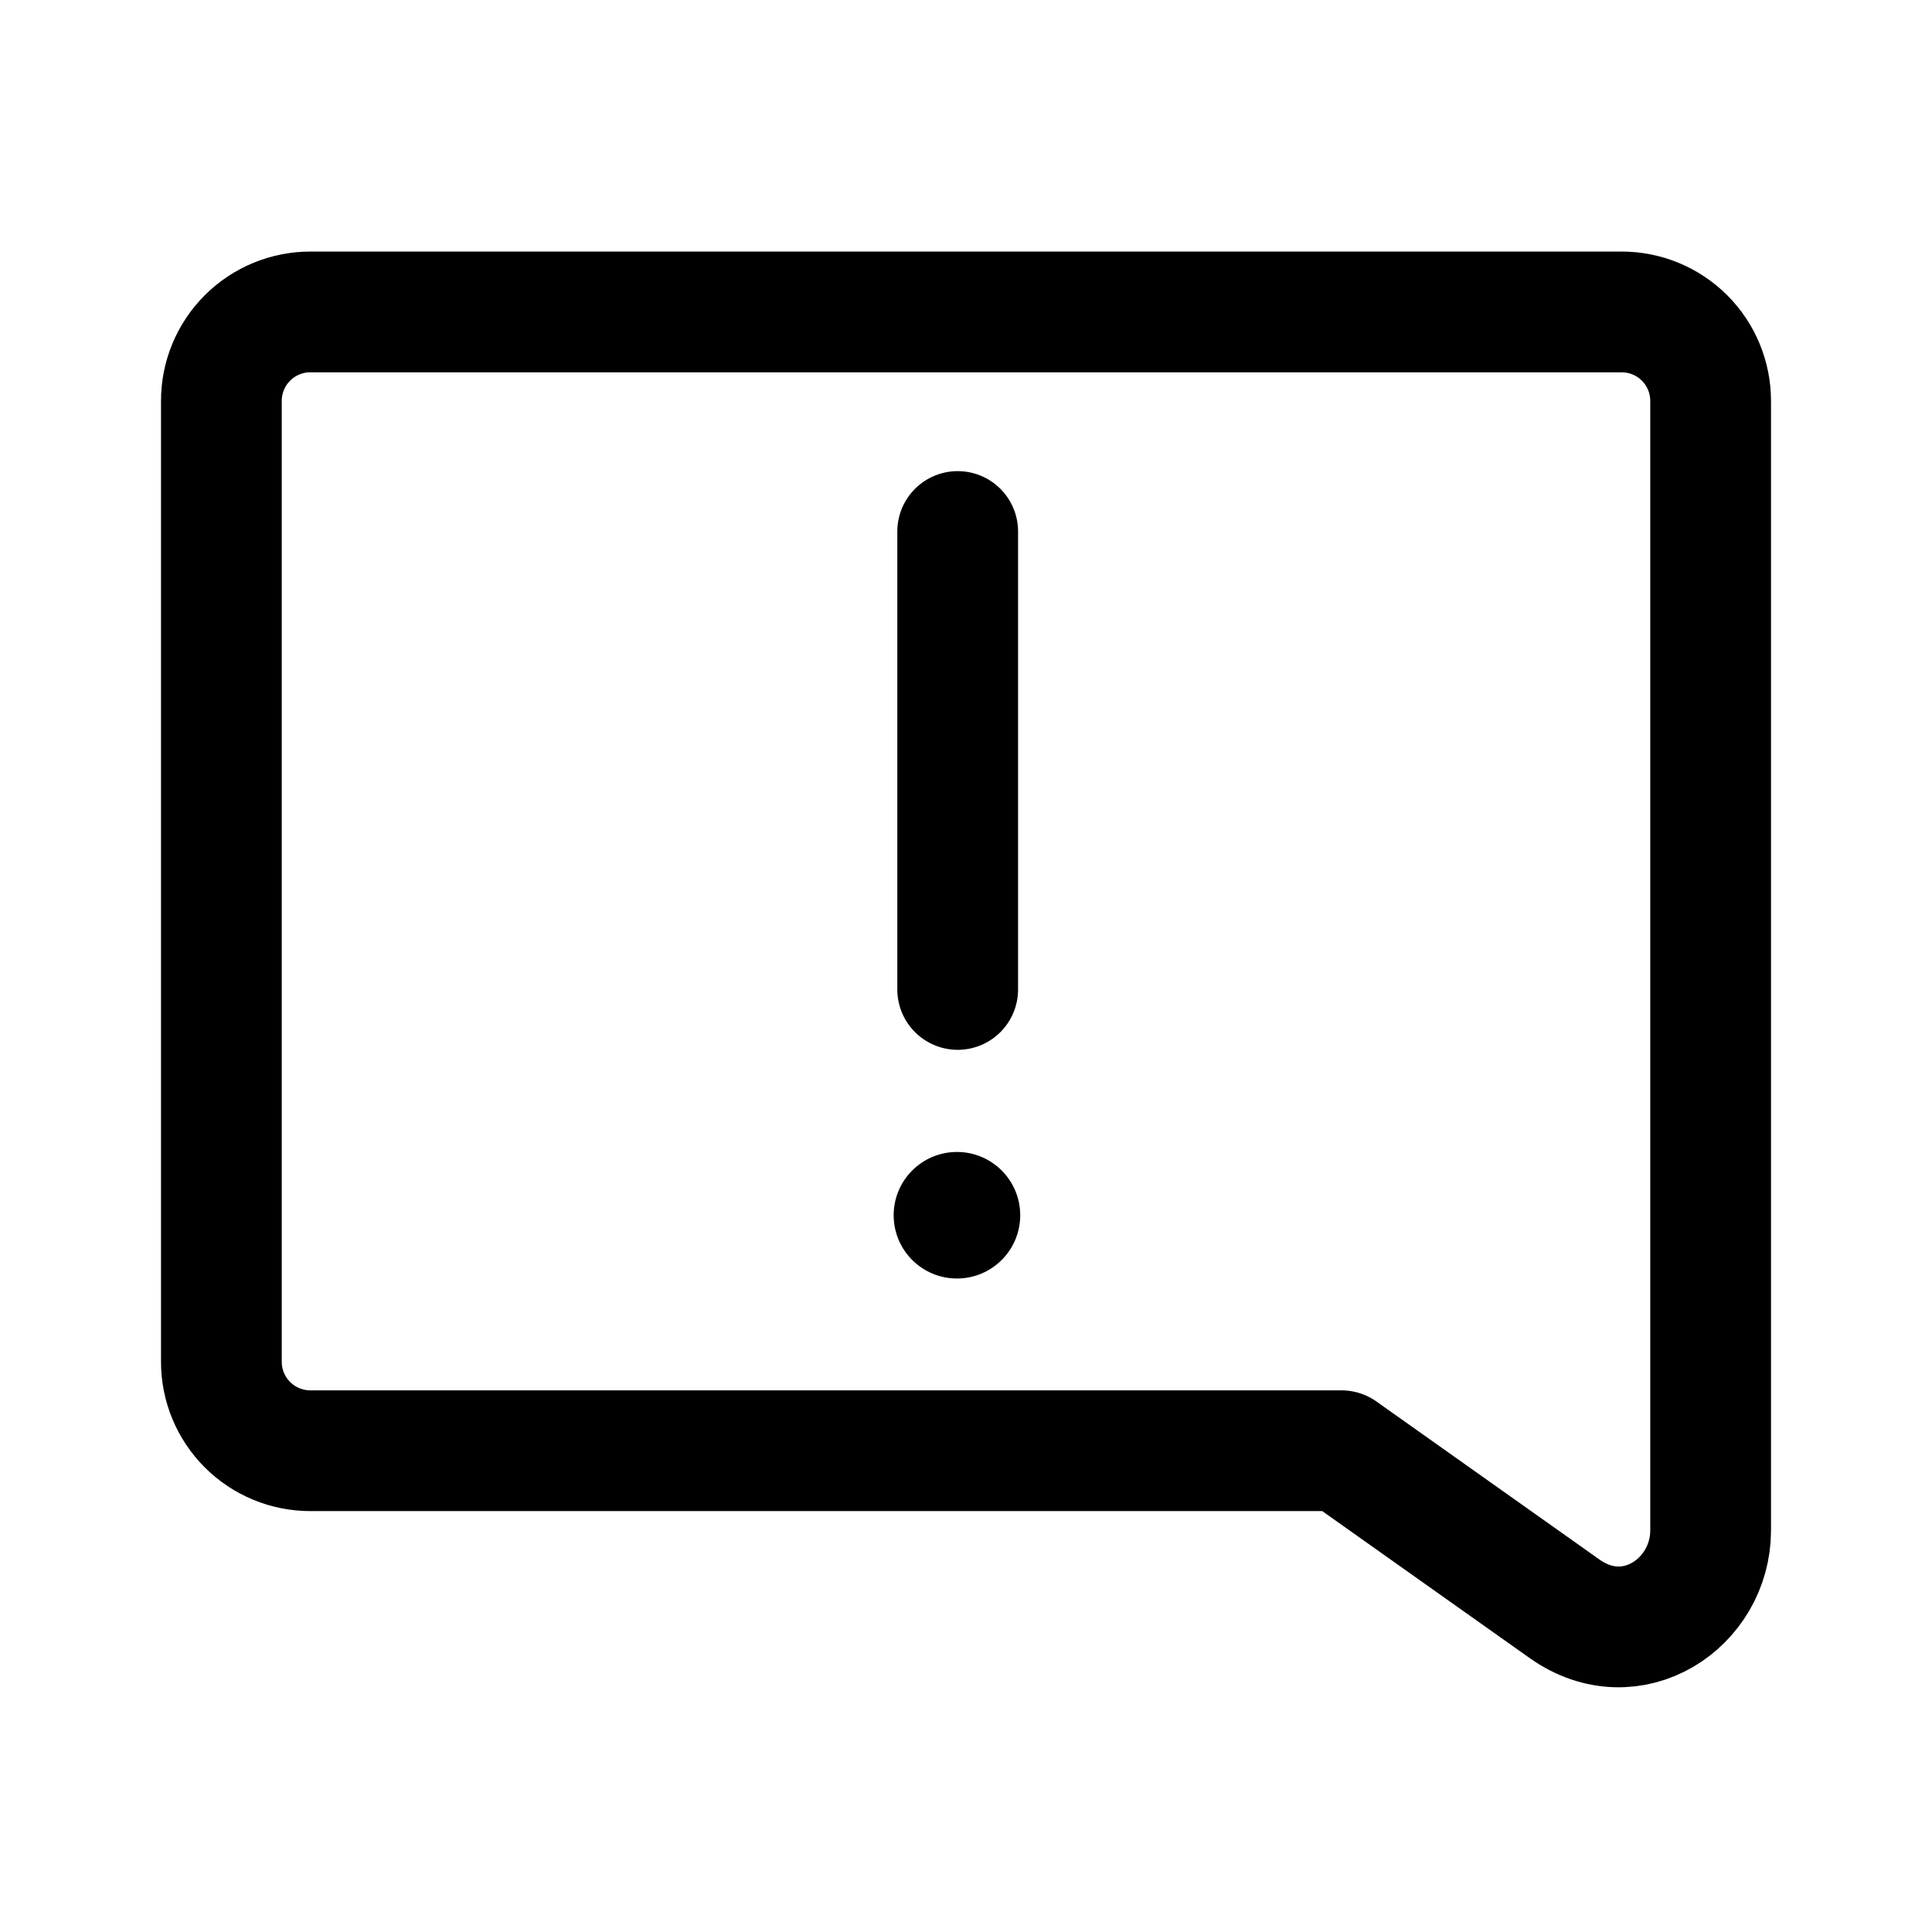
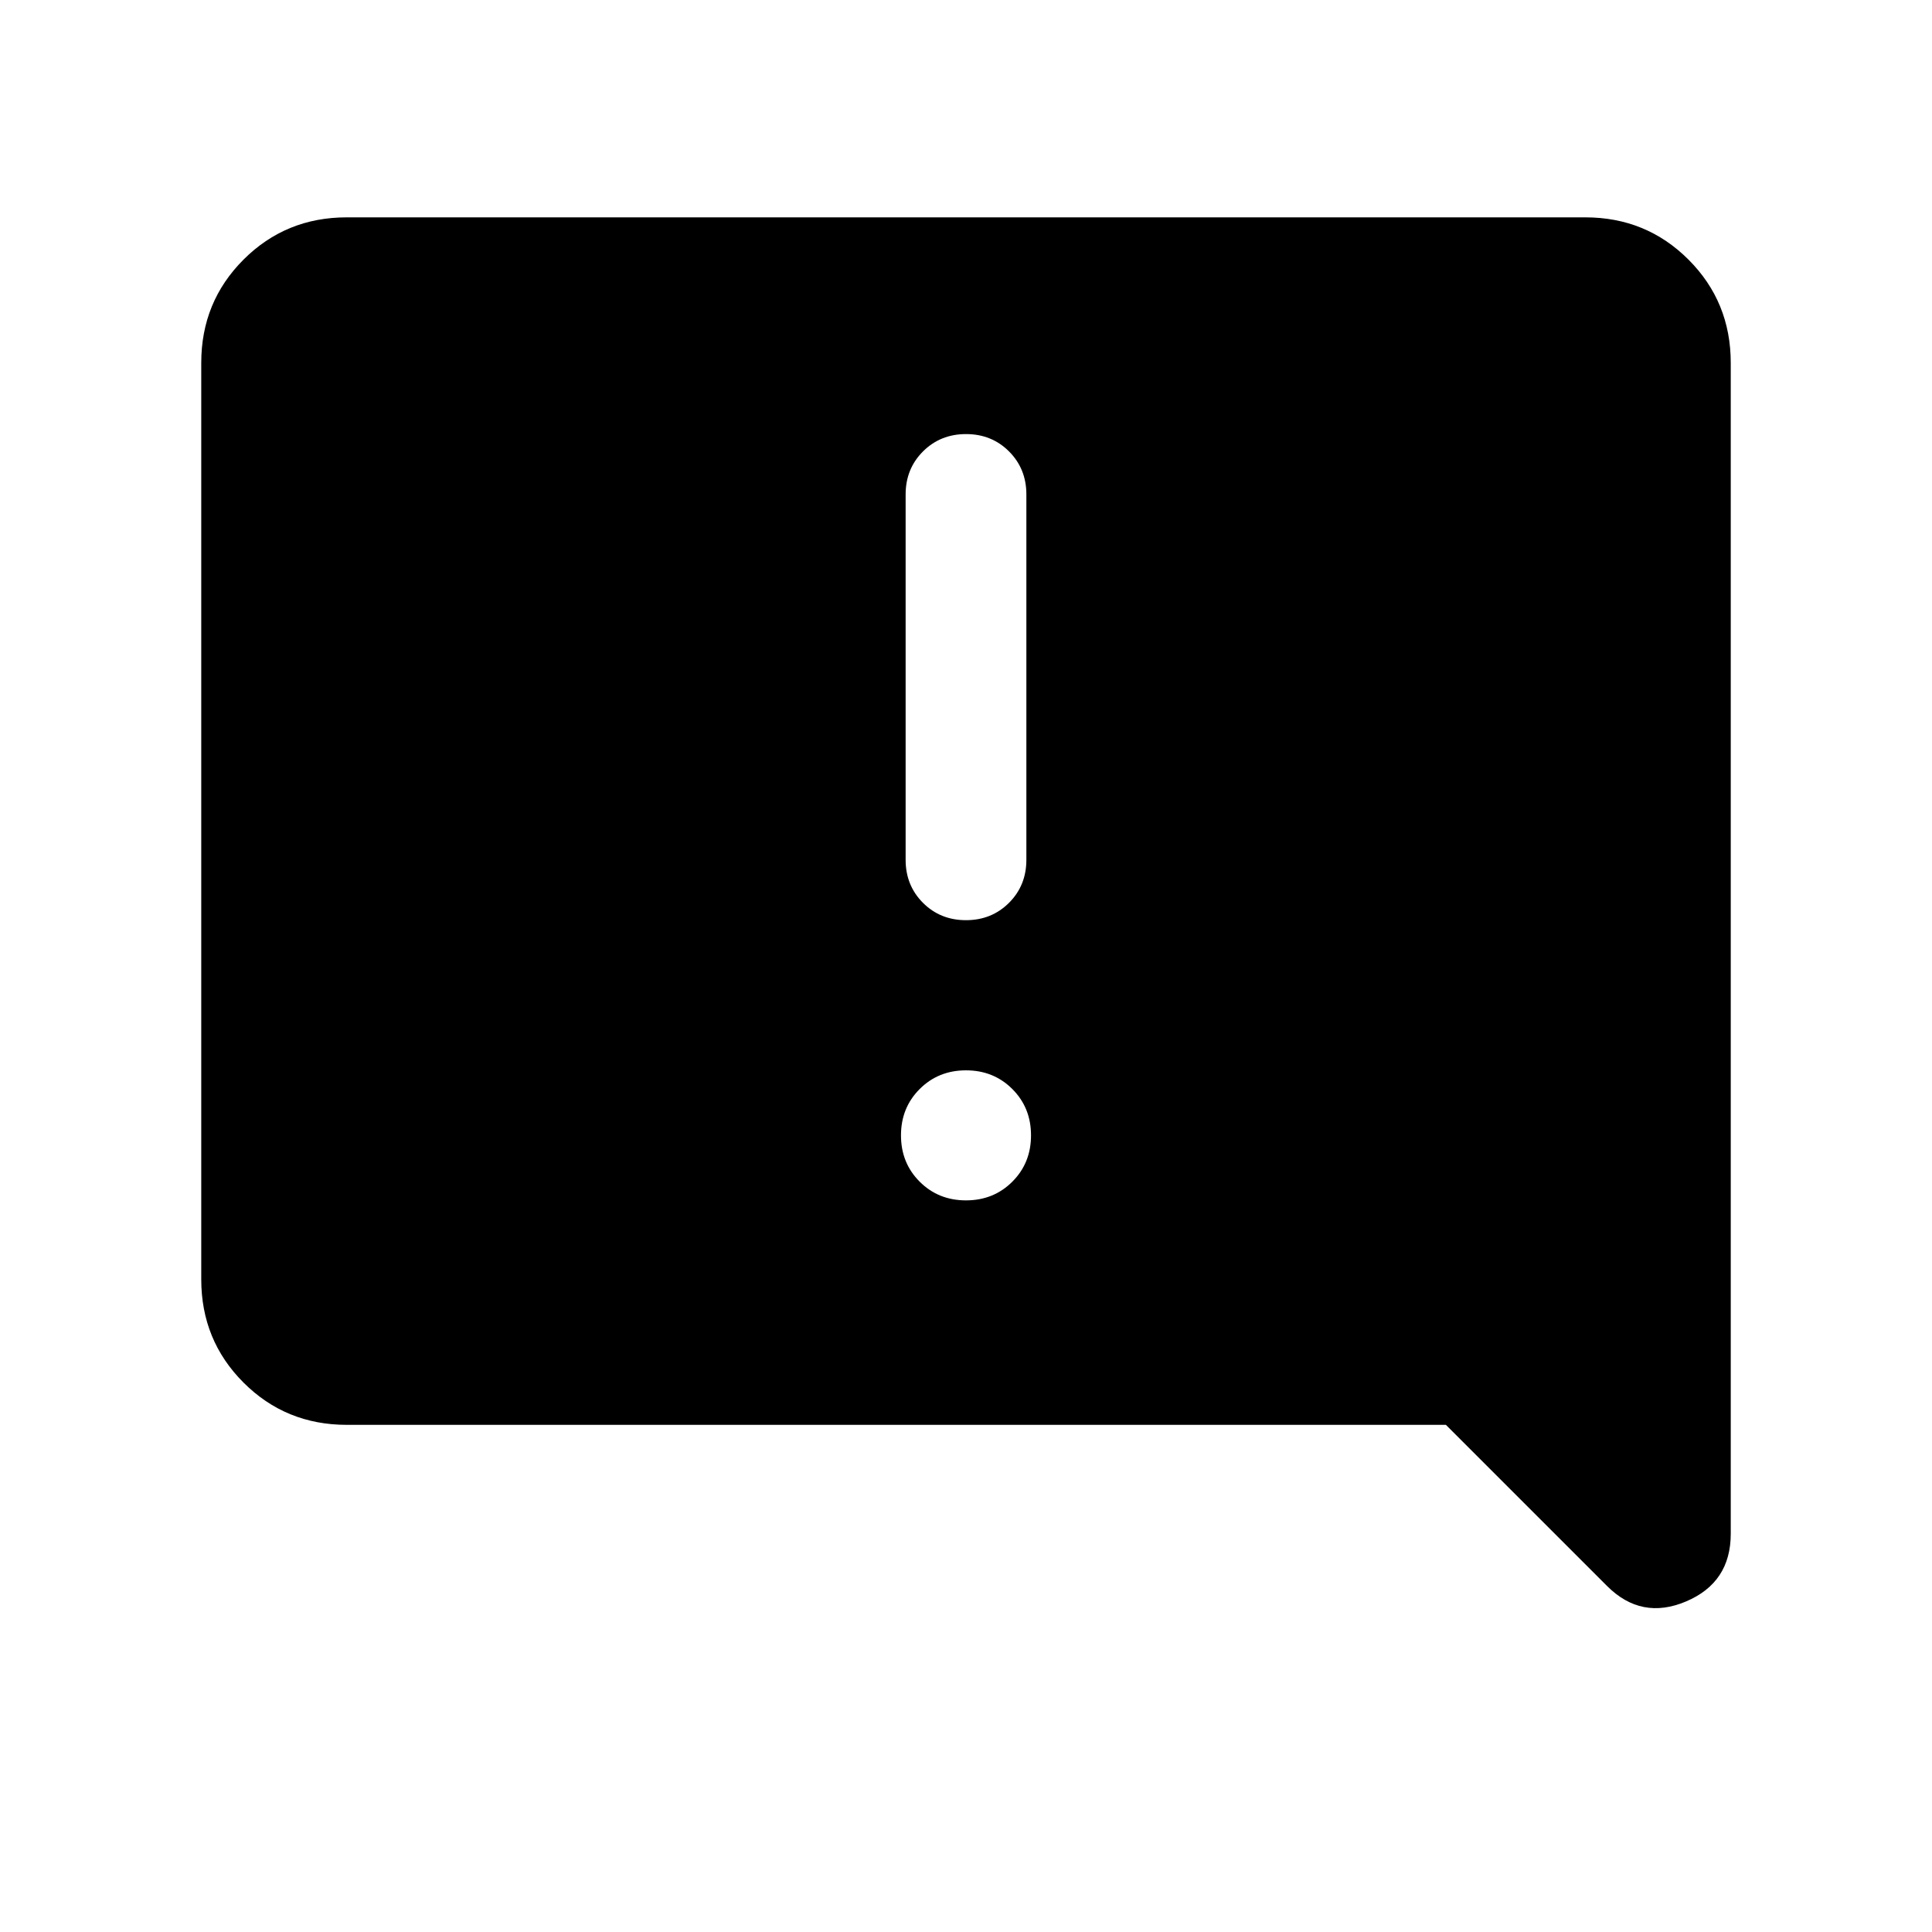
- <svg xmlns="http://www.w3.org/2000/svg" width="192" height="192" viewBox="0 0 192 192" fill="none">
-   <path d="M30.858 31A8.838 8.838 0 0 0 22 39.858v95.456a8.839 8.839 0 0 0 8.858 8.858h102.457l22.173 15.711c6.685 4.737 14.512-.591 14.512-7.782V39.858A8.839 8.839 0 0 0 161.142 31H30.858Z" stroke="#000" stroke-width="12" stroke-linecap="round" stroke-linejoin="round" />
-   <path d="M95.174 52.82v45.51" stroke="#000" stroke-width="12" stroke-linecap="round" />
-   <path d="M95.1 127.057a6.288 6.288 0 1 0 0-12.576 6.288 6.288 0 0 0 0 12.576Z" fill="#000" />
+ <svg xmlns="http://www.w3.org/2000/svg" height="24" viewBox="0 -960 960 960" width="24" version="1.1" id="svg134">
+   <defs id="defs138" />
+   <path id="path132" d="m 718.461,-252.002 80.076,80.076 q 17.077,17.076 39.269,7.67 22.193,-9.406 22.193,-33.593 v -581.843 q 0,-30.308 -21,-51.308 -21,-21 -51.308,-21 H 172.309 q -30.308,0 -51.308,21 -21,21 -21,51.308 v 455.382 q 0,30.308 21,51.308 21,21 51.308,21 z M 480,-363.54 q -13.731,0 -23.019,-9.289 -9.288,-9.288 -9.288,-23.018 0,-13.731 9.288,-23.019 9.288,-9.289 23.019,-9.289 13.731,0 23.019,9.289 9.288,9.288 9.288,23.019 0,13.73 -9.288,23.018 -9.288,9.289 -23.019,9.289 z m -0.013,-139.23 q -12.756,0 -21.371,-8.624 -8.615,-8.625 -8.615,-21.375 v -181.54 q 0,-12.75 8.628,-21.374 8.629,-8.625 21.384,-8.625 12.756,0 21.371,8.625 8.615,8.624 8.615,21.374 v 181.54 q 0,12.75 -8.628,21.375 -8.629,8.624 -21.384,8.624 z" />
</svg>
